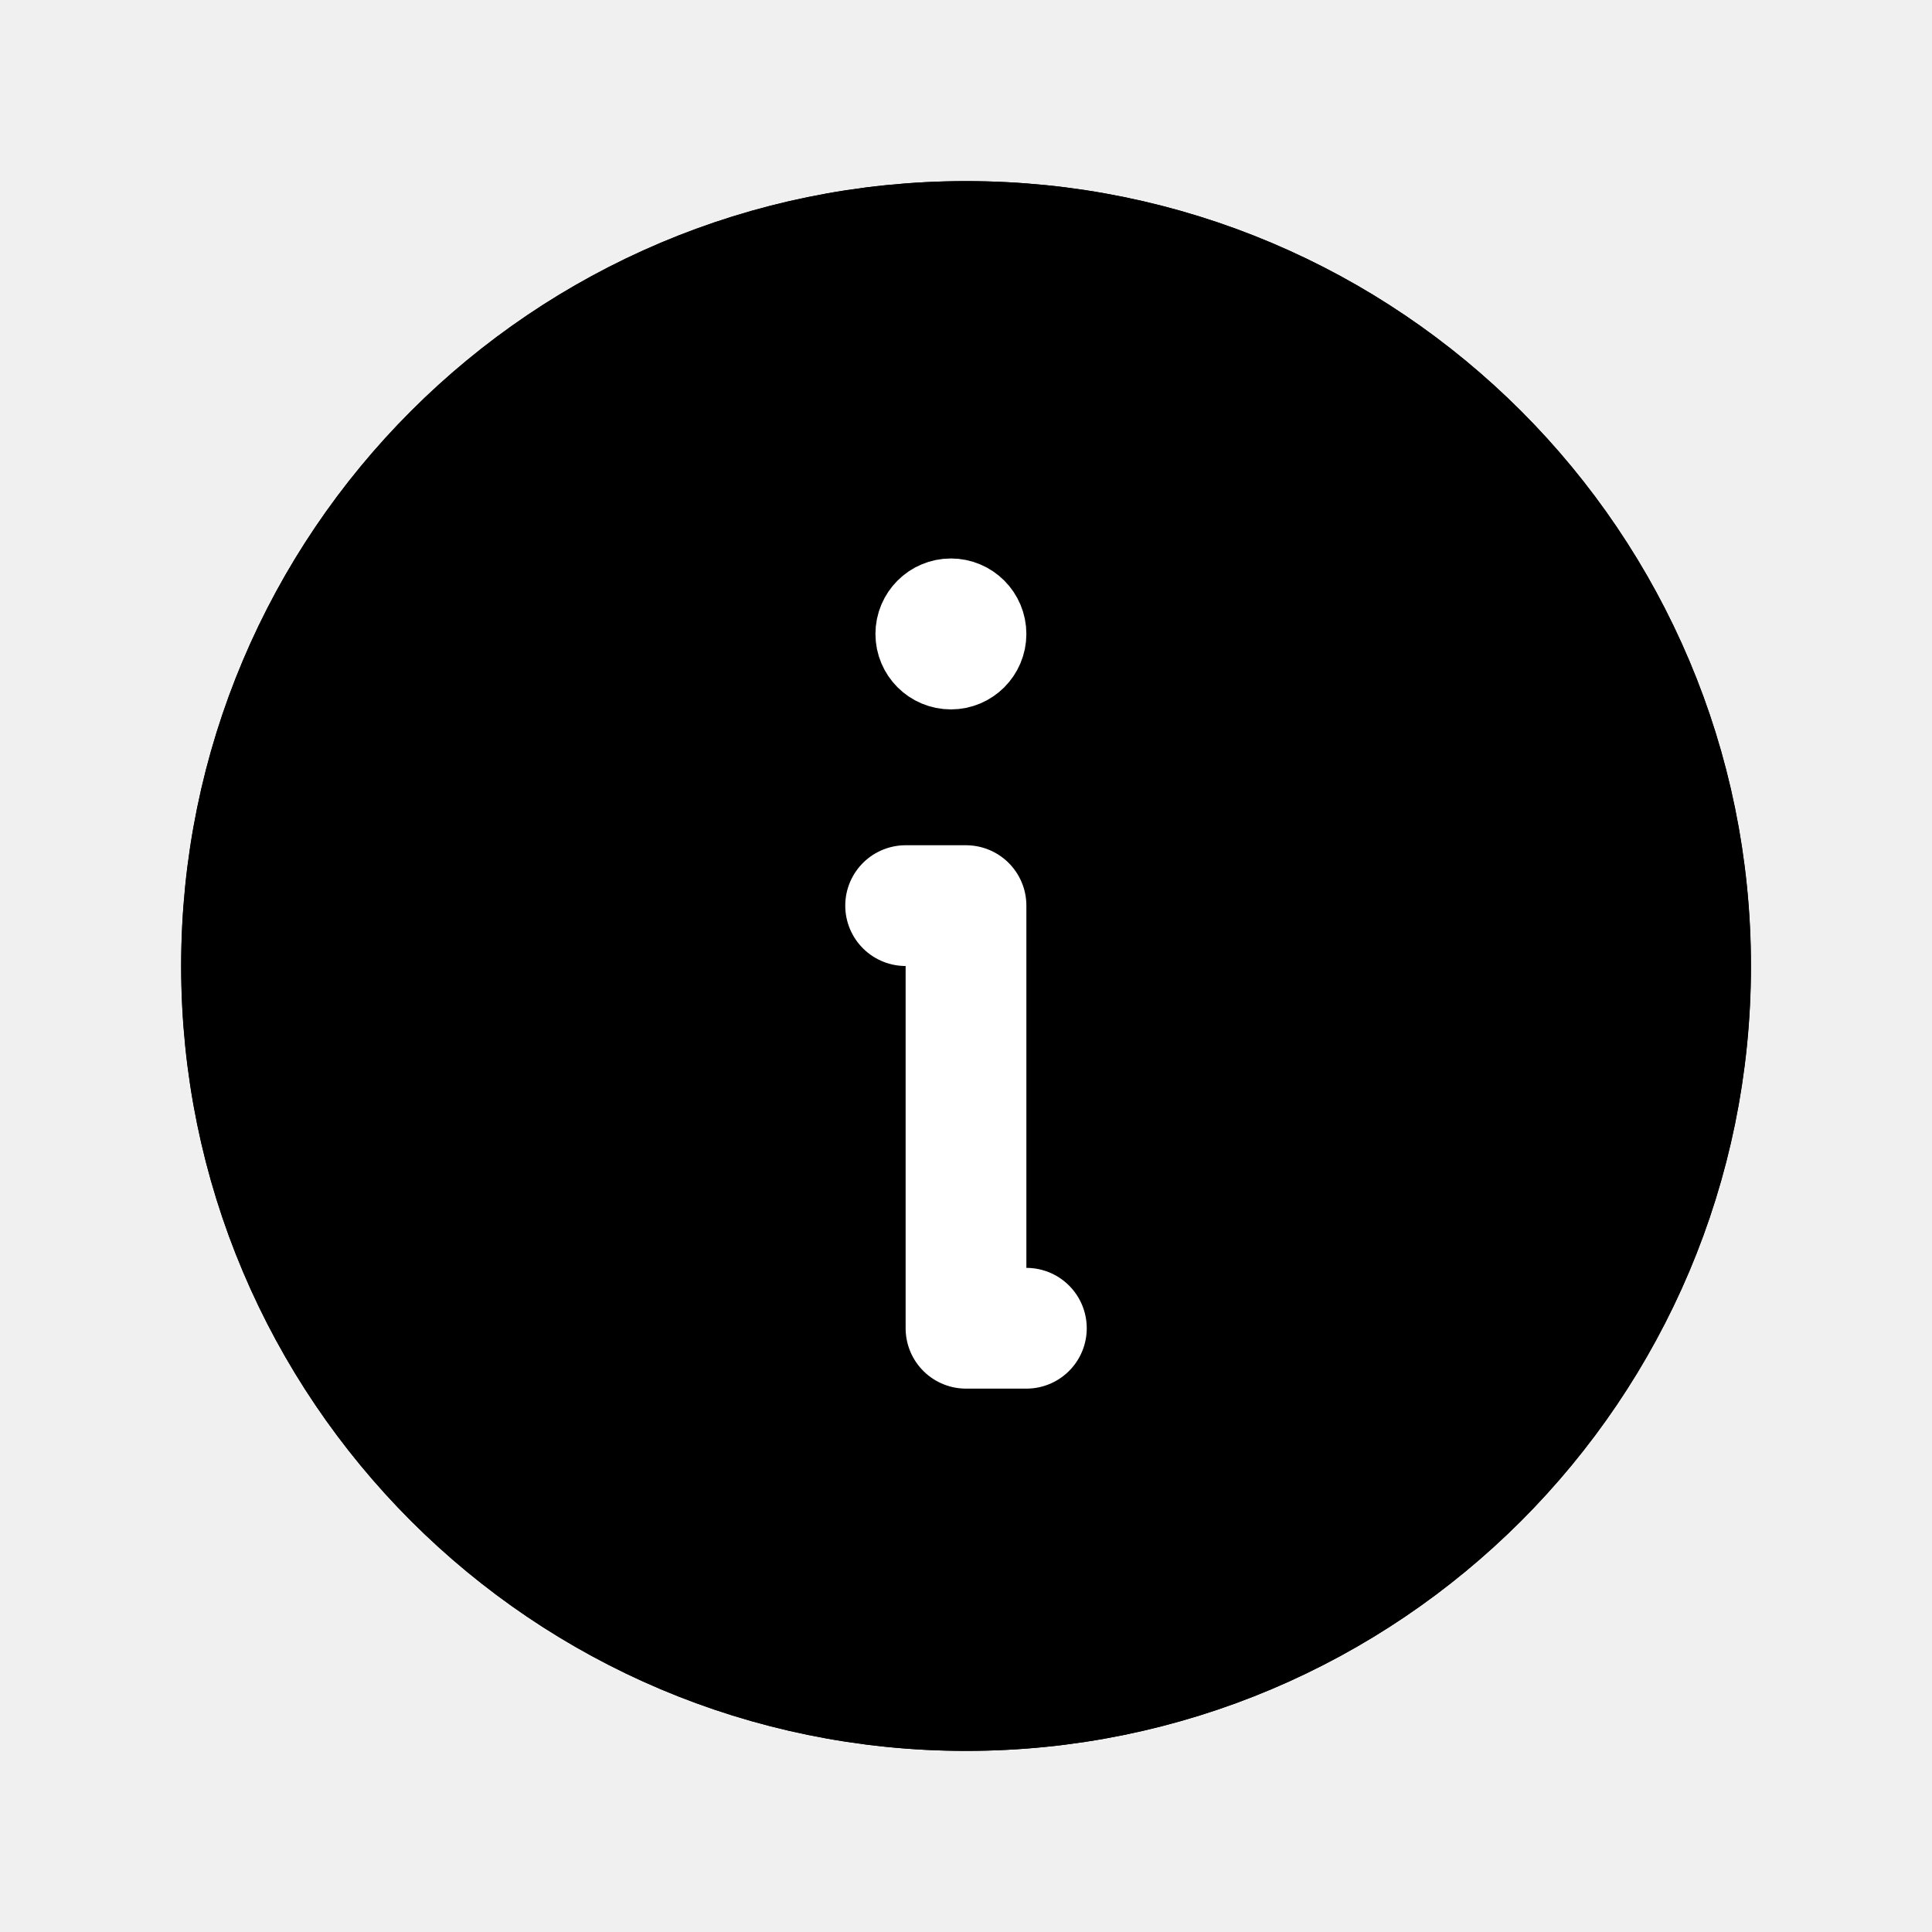
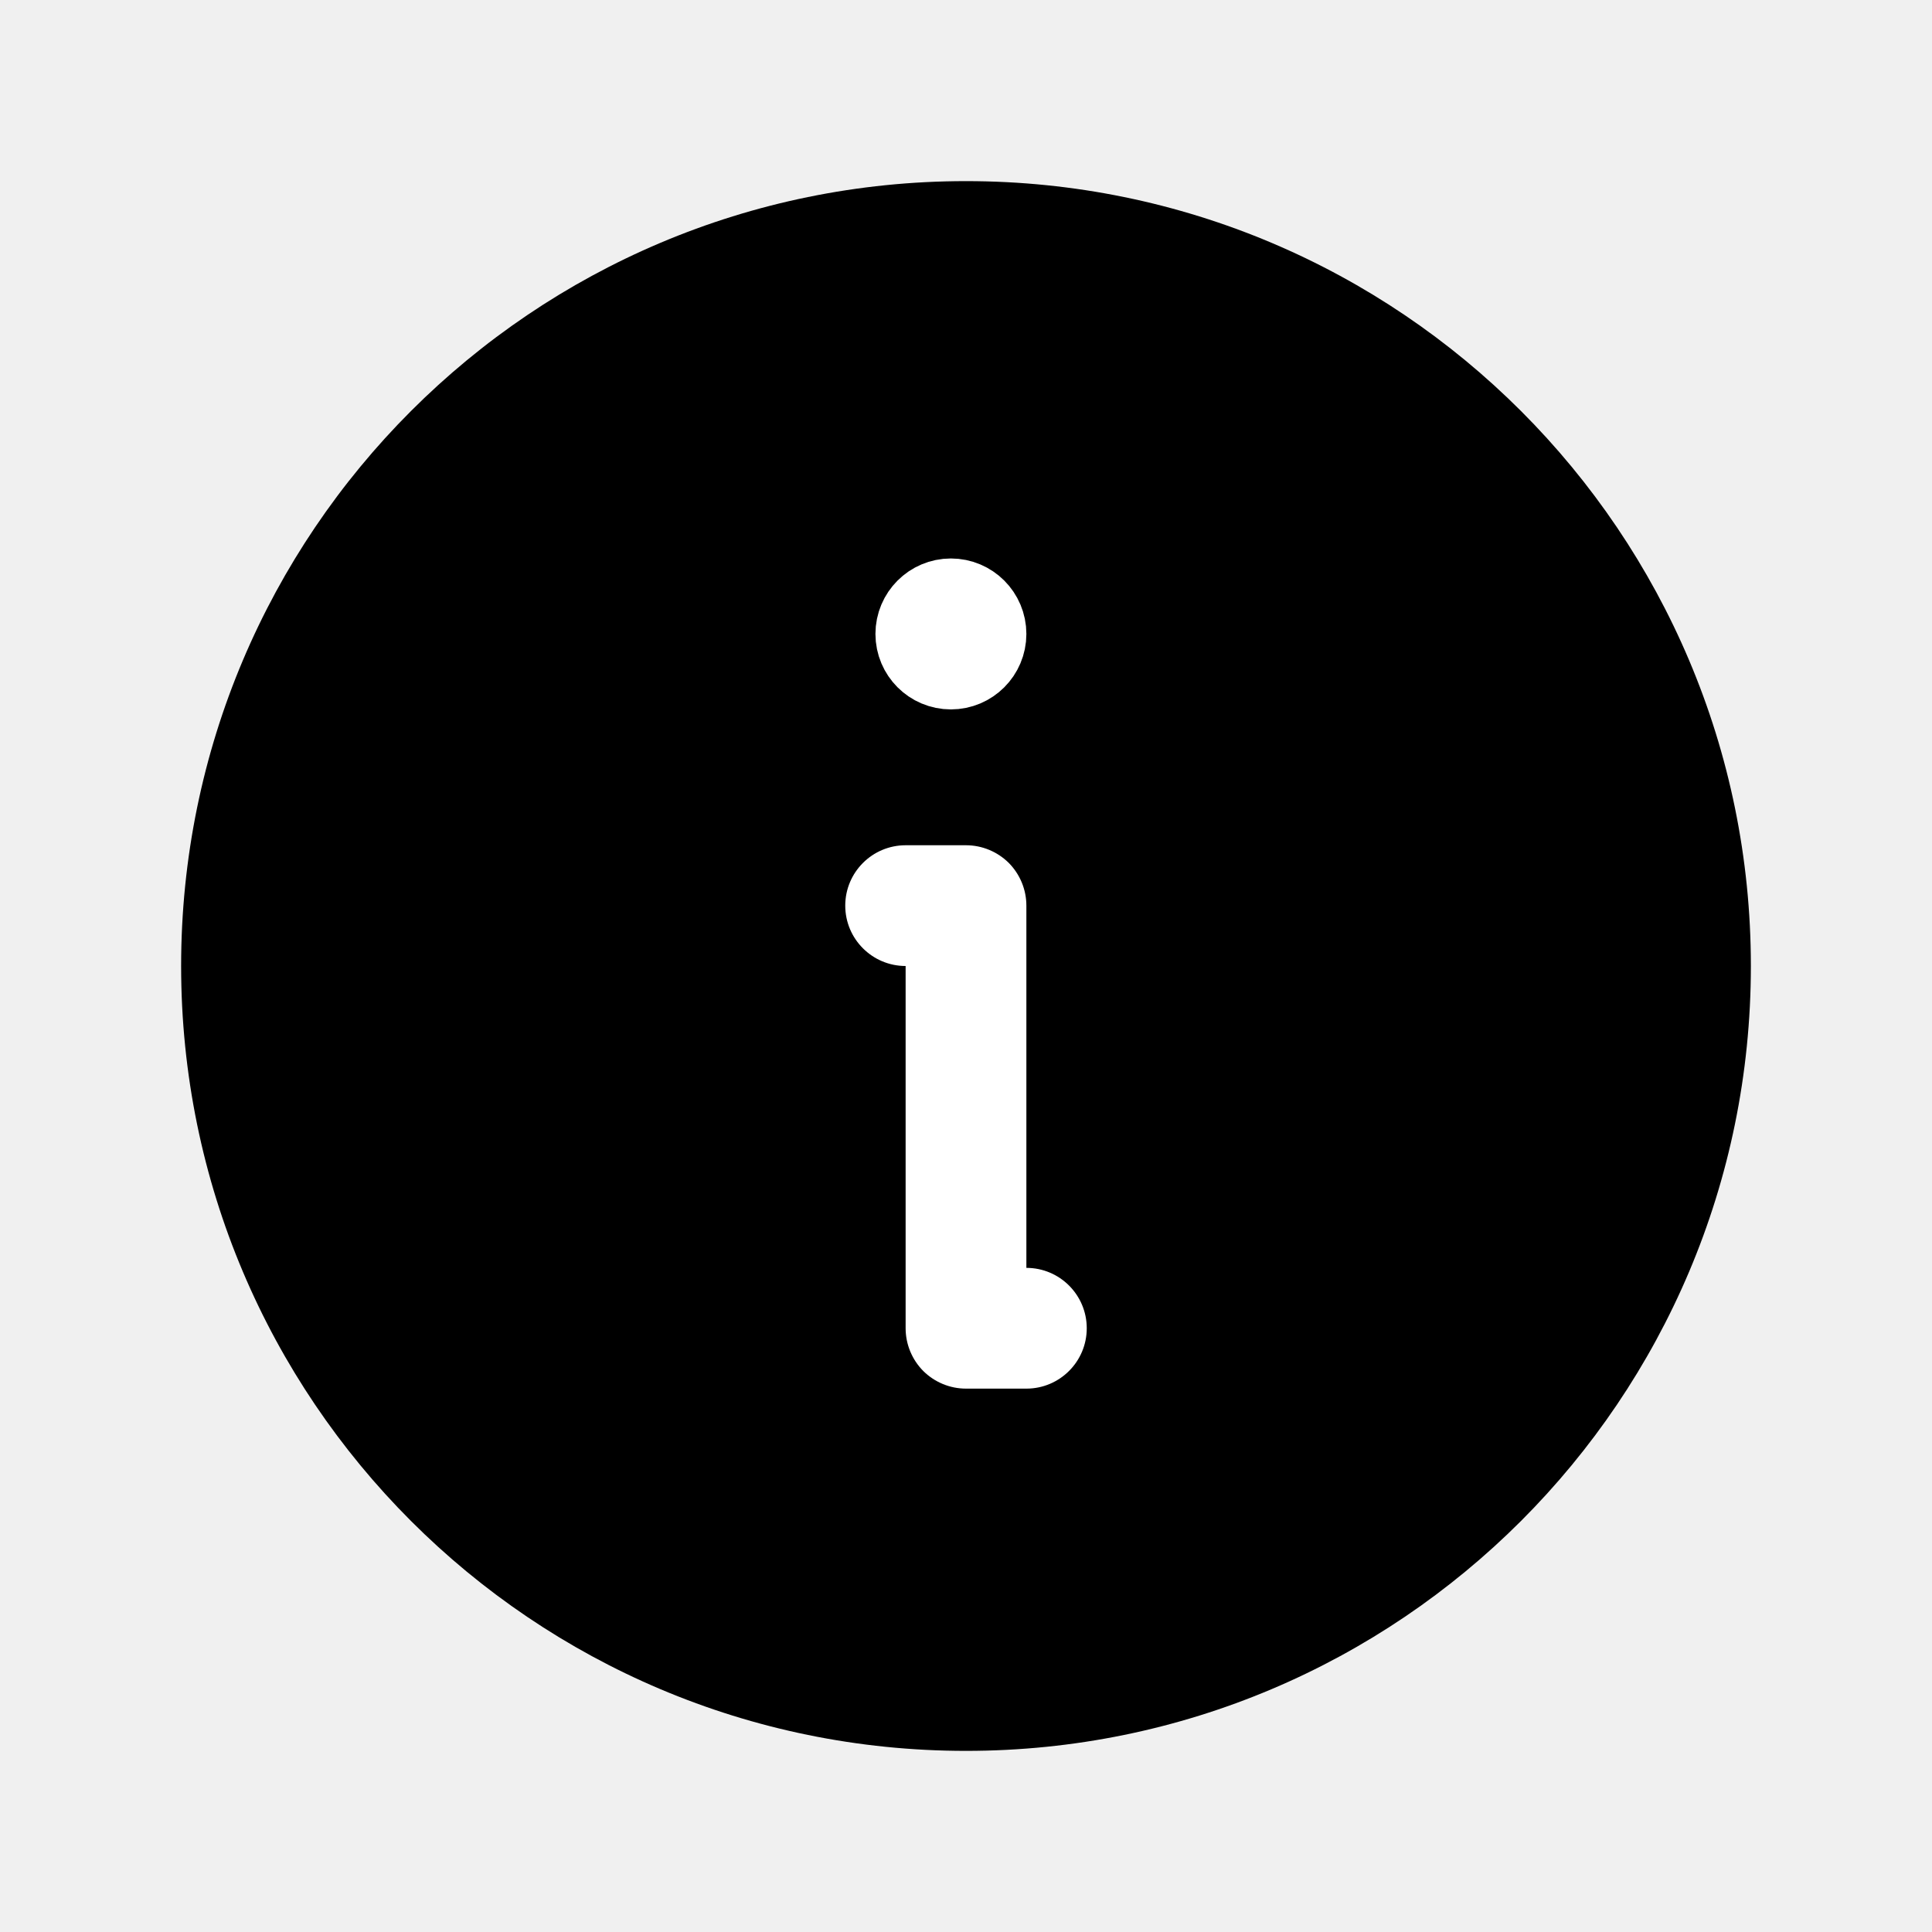
<svg xmlns="http://www.w3.org/2000/svg" width="16" height="16" viewBox="0 0 16 16" fill="none">
-   <path d="M8.001 14C11.314 14 14.001 11.314 14.001 8C14.001 4.686 11.314 2 8.001 2C4.687 2 2.001 4.686 2.001 8C2.001 11.314 4.687 14 8.001 14Z" fill="currentColor" stroke="currentColor" stroke-linecap="round" stroke-linejoin="round" />
-   <path d="M8 14C11.314 14 14 11.314 14 8C14 4.686 11.314 2 8 2C4.686 2 2 4.686 2 8C2 11.314 4.686 14 8 14Z" stroke="currentColor" stroke-linecap="round" stroke-linejoin="round" />
-   <path d="M7.5 7.5H8L8 11H8.5" stroke="white" stroke-linecap="round" stroke-linejoin="round" />
-   <path d="M8.125 5.25C8.125 5.388 8.013 5.5 7.875 5.5C7.737 5.5 7.625 5.388 7.625 5.25C7.625 5.112 7.737 5 7.875 5C8.013 5 8.125 5.112 8.125 5.25Z" fill="white" stroke="white" stroke-width="0.75" />
+   <g clip-path="url(#clip0_32331_959)">
+     <path d="M8 1.5C4.41 1.5 1.5 4.41 1.5 8C1.5 11.59 4.41 14.5 8 14.5C11.59 14.5 14.5 11.59 14.5 8C14.5 4.41 11.59 1.5 8 1.5Z" fill="currentColor" />
+     <path fill-rule="evenodd" clip-rule="evenodd" d="M7 7.5C7 7.224 7.224 7 7.5 7H8C8.133 7 8.26 7.053 8.354 7.146C8.447 7.24 8.5 7.367 8.5 7.5L8.5 10.5C8.776 10.5 9 10.724 9 11C9 11.276 8.776 11.5 8.5 11.5H8C7.867 11.5 7.74 11.447 7.646 11.354C7.553 11.26 7.5 11.133 7.5 11L7.5 8C7.224 8 7 7.776 7 7.5Z" fill="white" />
+     <path d="M8.125 5.25C8.125 5.388 8.013 5.5 7.875 5.5C7.737 5.5 7.625 5.388 7.625 5.25C7.625 5.112 7.737 5 7.875 5C8.013 5 8.125 5.112 8.125 5.25Z" fill="white" stroke="white" stroke-width="0.75" />
+   </g>
+   <defs>
+     <clipPath id="clip0_32331_959">
+       <rect width="16" height="16" fill="white" />
+     </clipPath>
+   </defs>
</svg>
